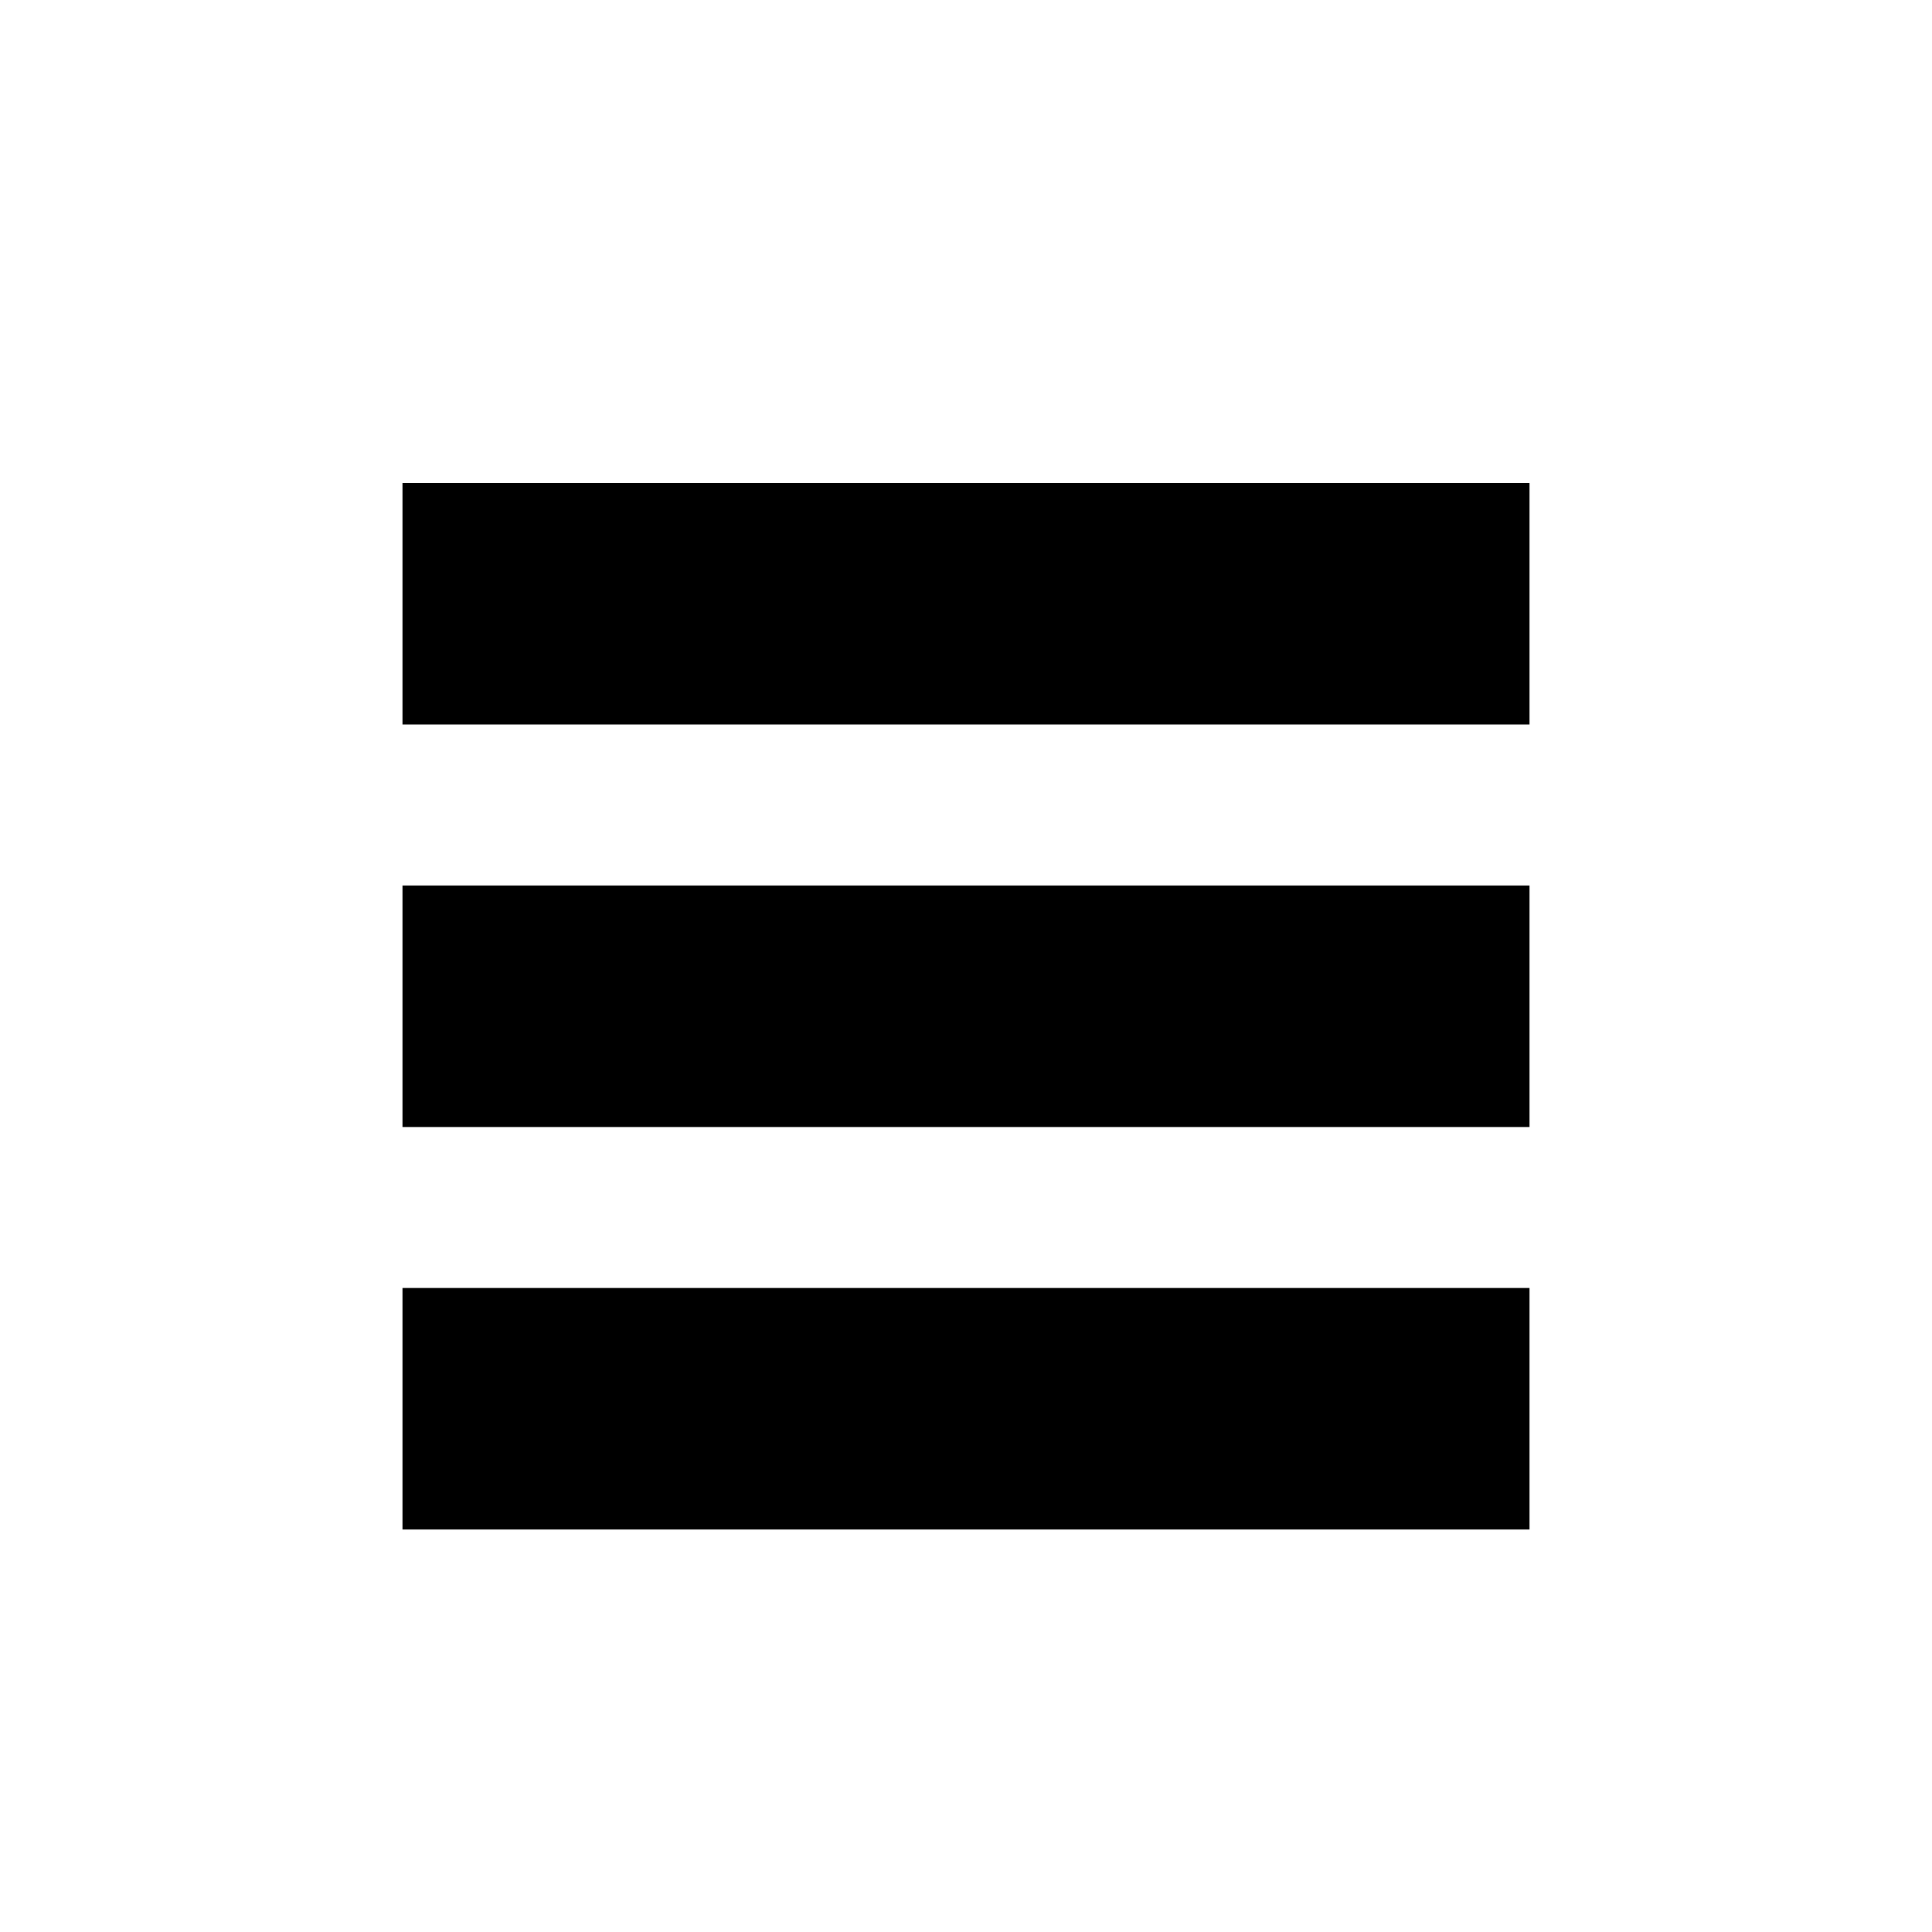
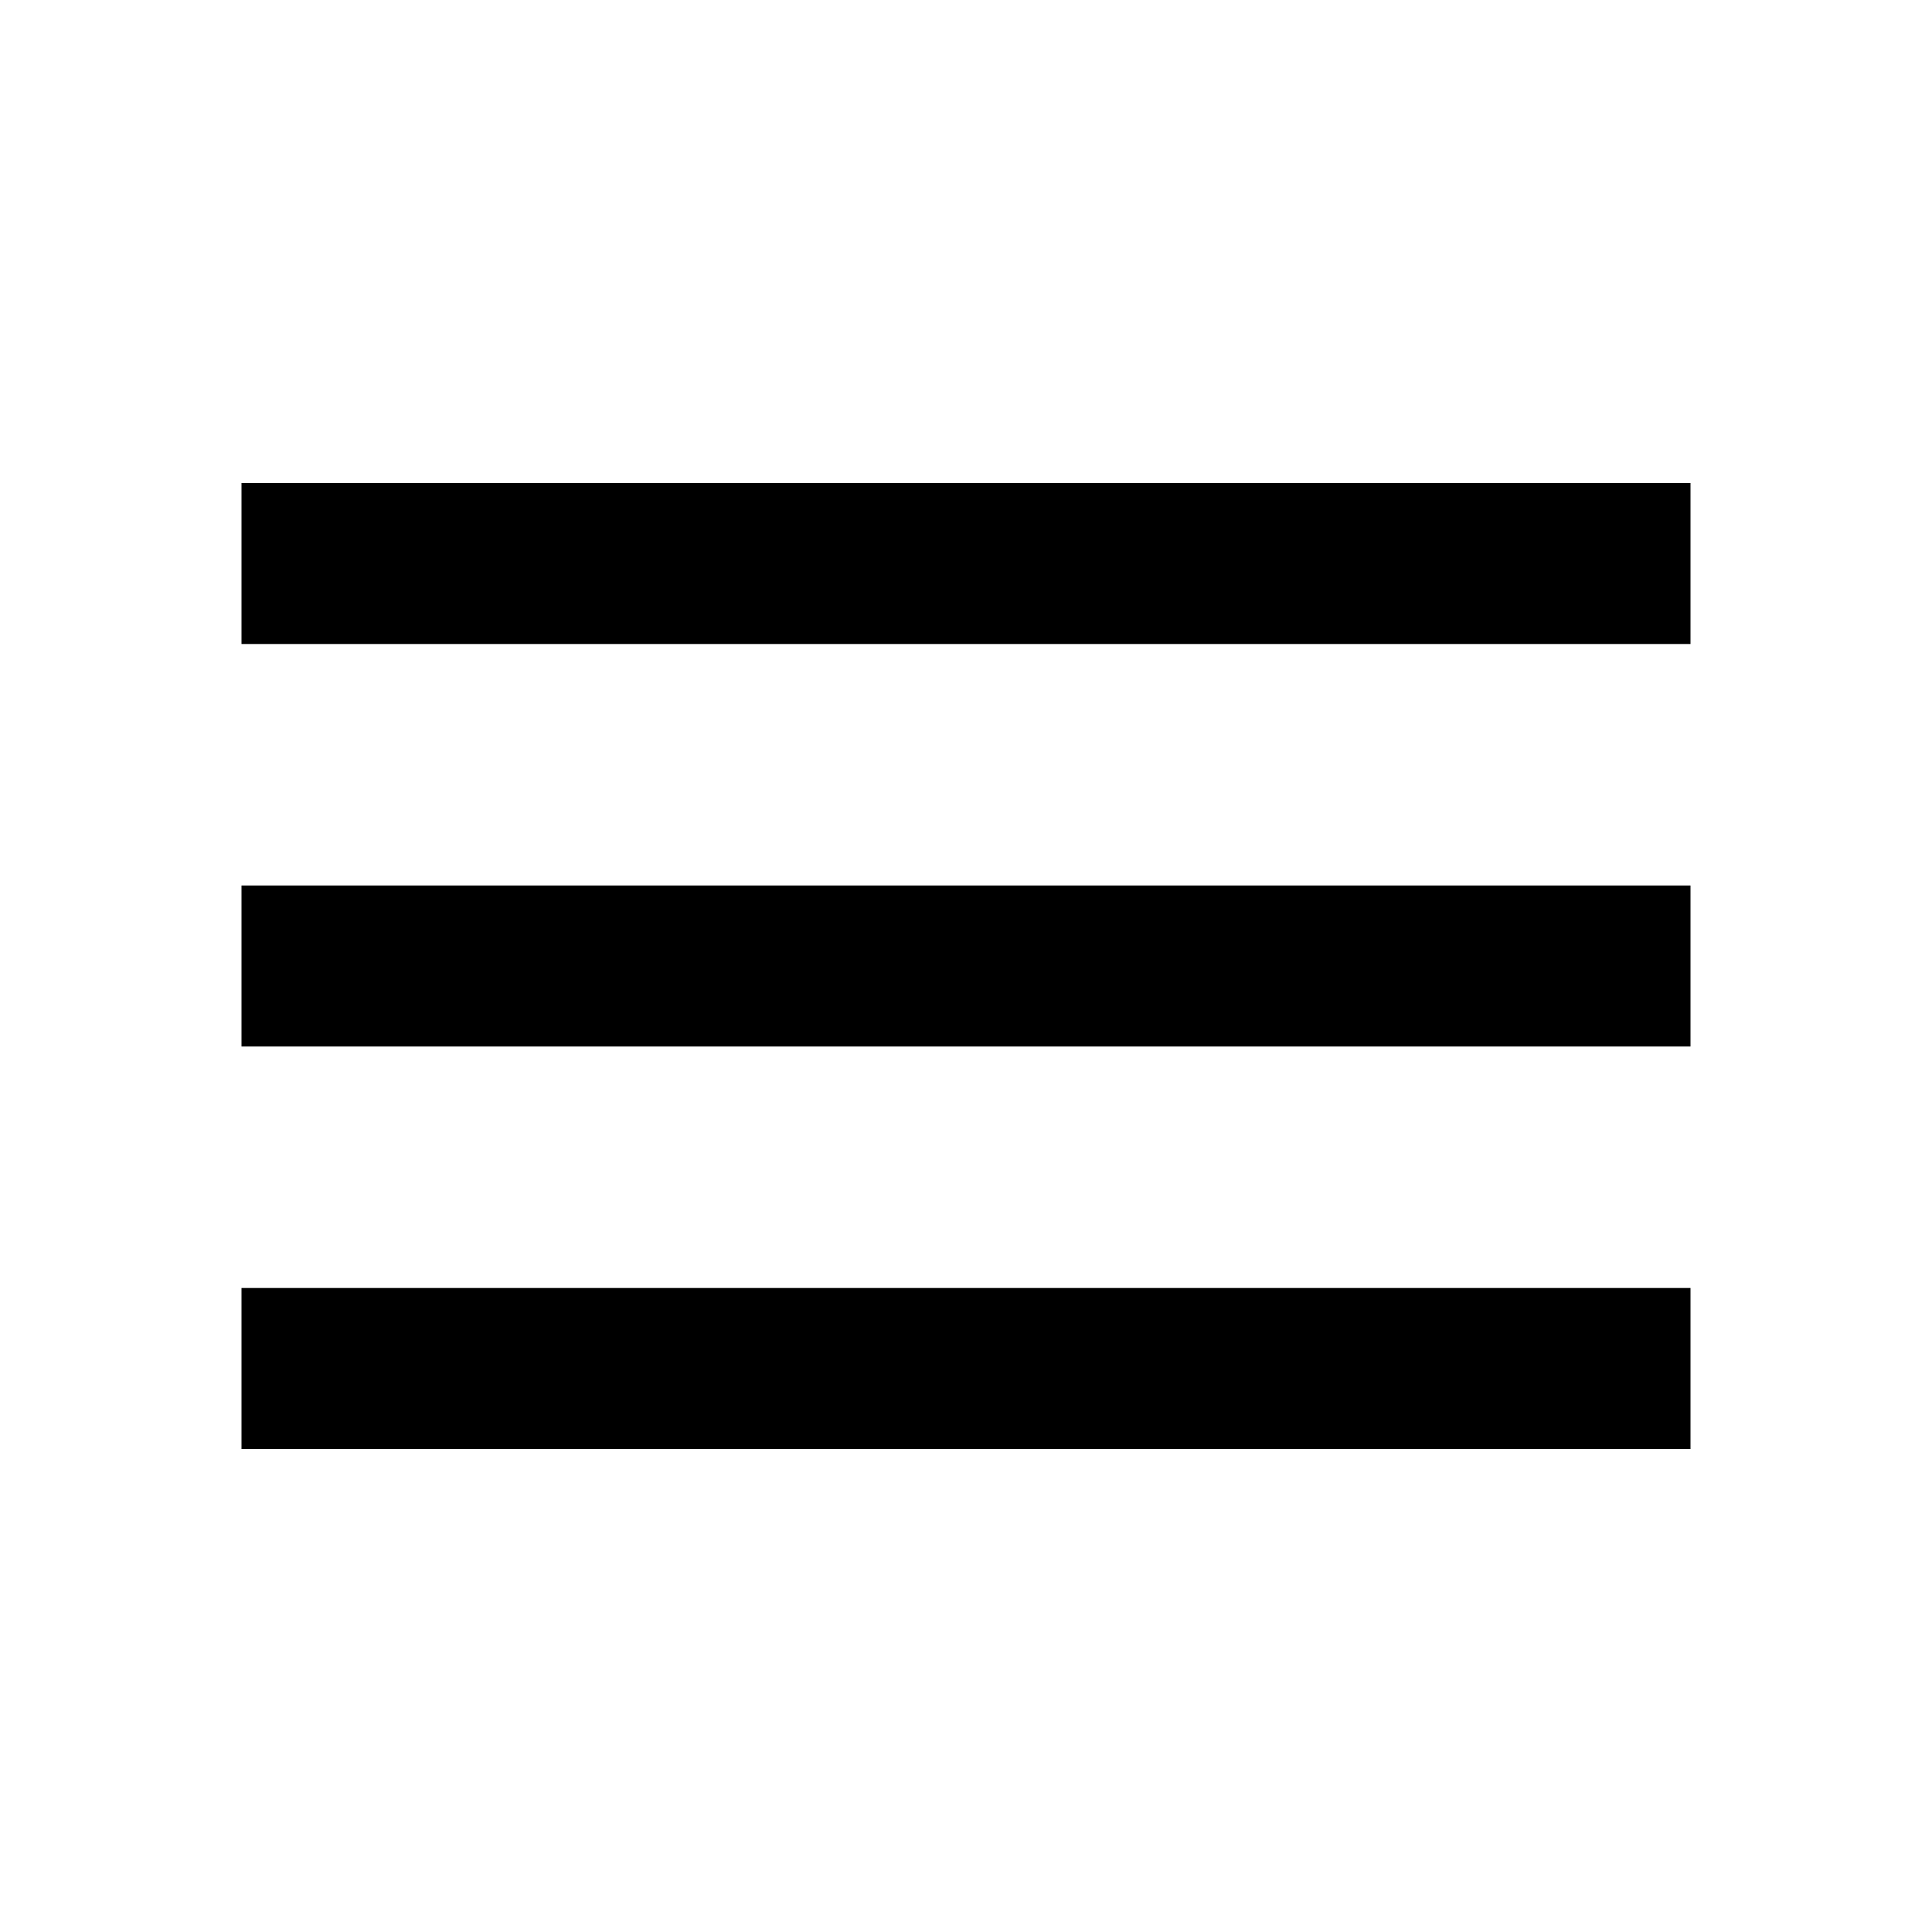
<svg xmlns="http://www.w3.org/2000/svg" width="24" height="24" viewBox="0 0 24 24" version="1.1">
-   <path d="M19,19 L5,19 L5,16 L19,16 L19,19 Z M19,14 L5,14 L5,11 L19,11 L19,14 Z M19,9 L5,9 L5,6 L19,6 L19,9 Z" id="path-1" />
+   <path id="menu-hamburger-a" d="M3,18 L21,18 L21,16 L3,16 L3,18 Z M3,13 L21,13 L21,11 L3,11 L3,13 Z M3,6 L3,8 L21,8 L21,6 L3,6 Z" />
</svg>
